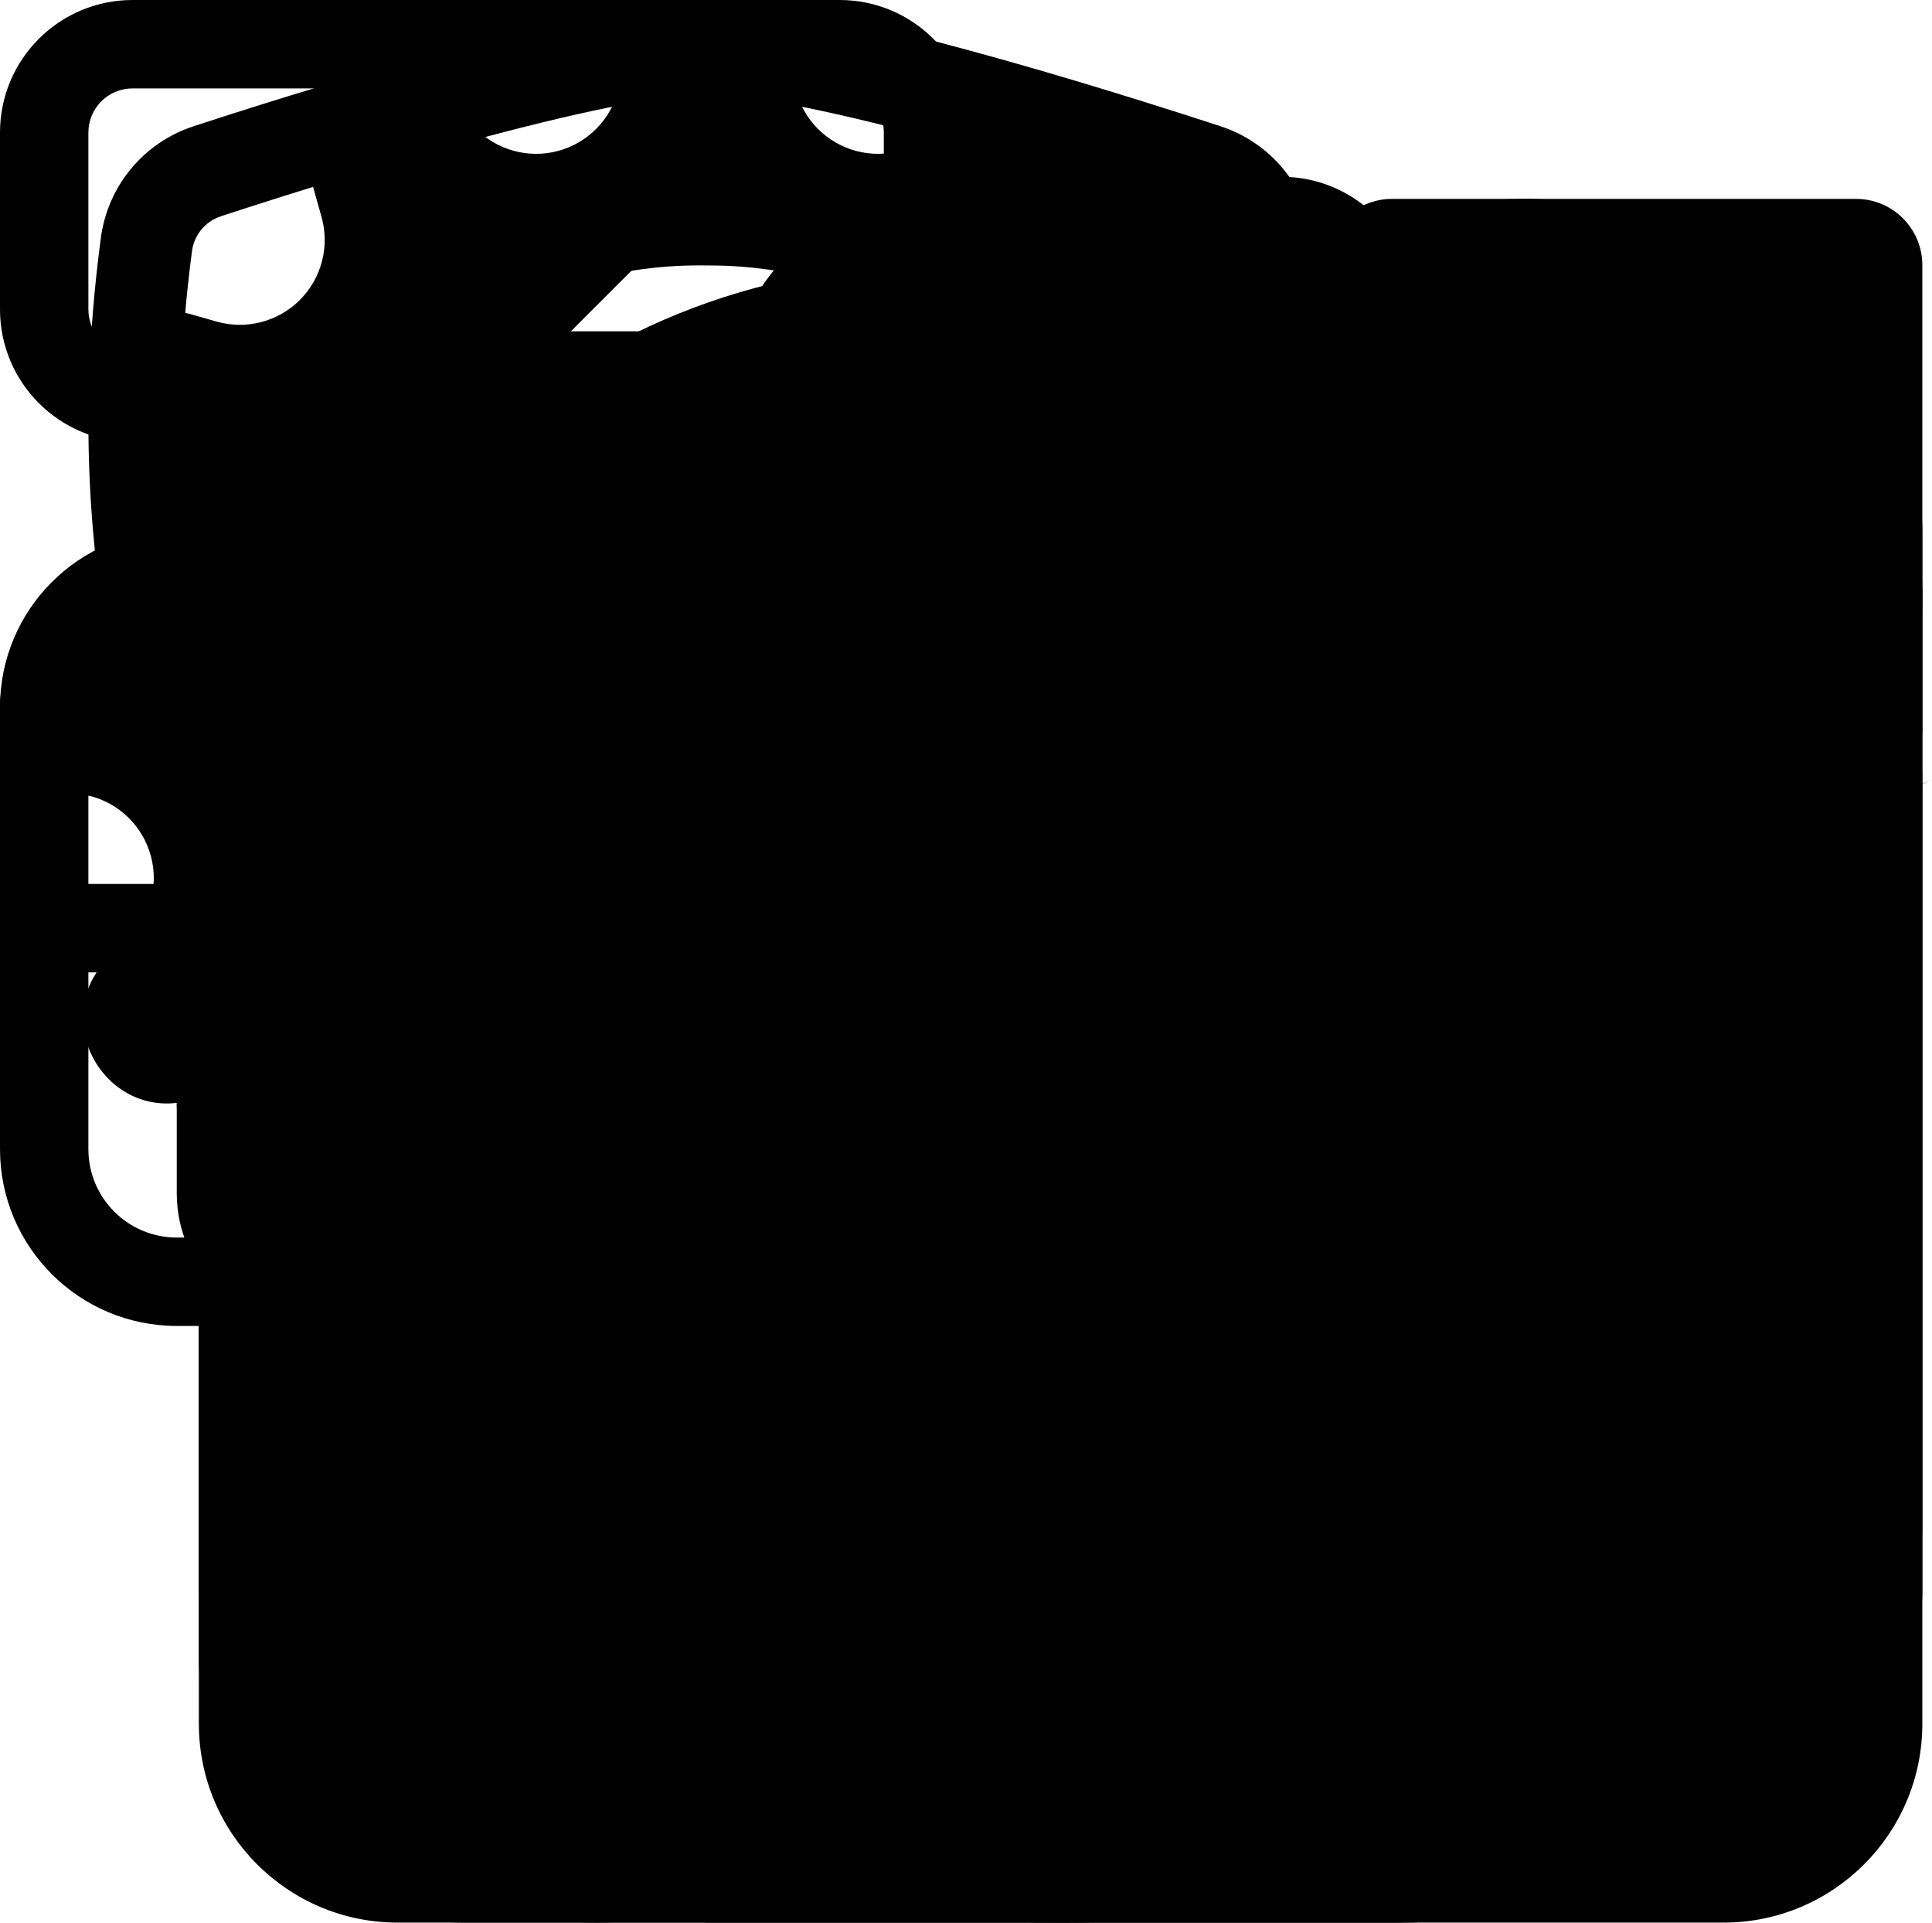
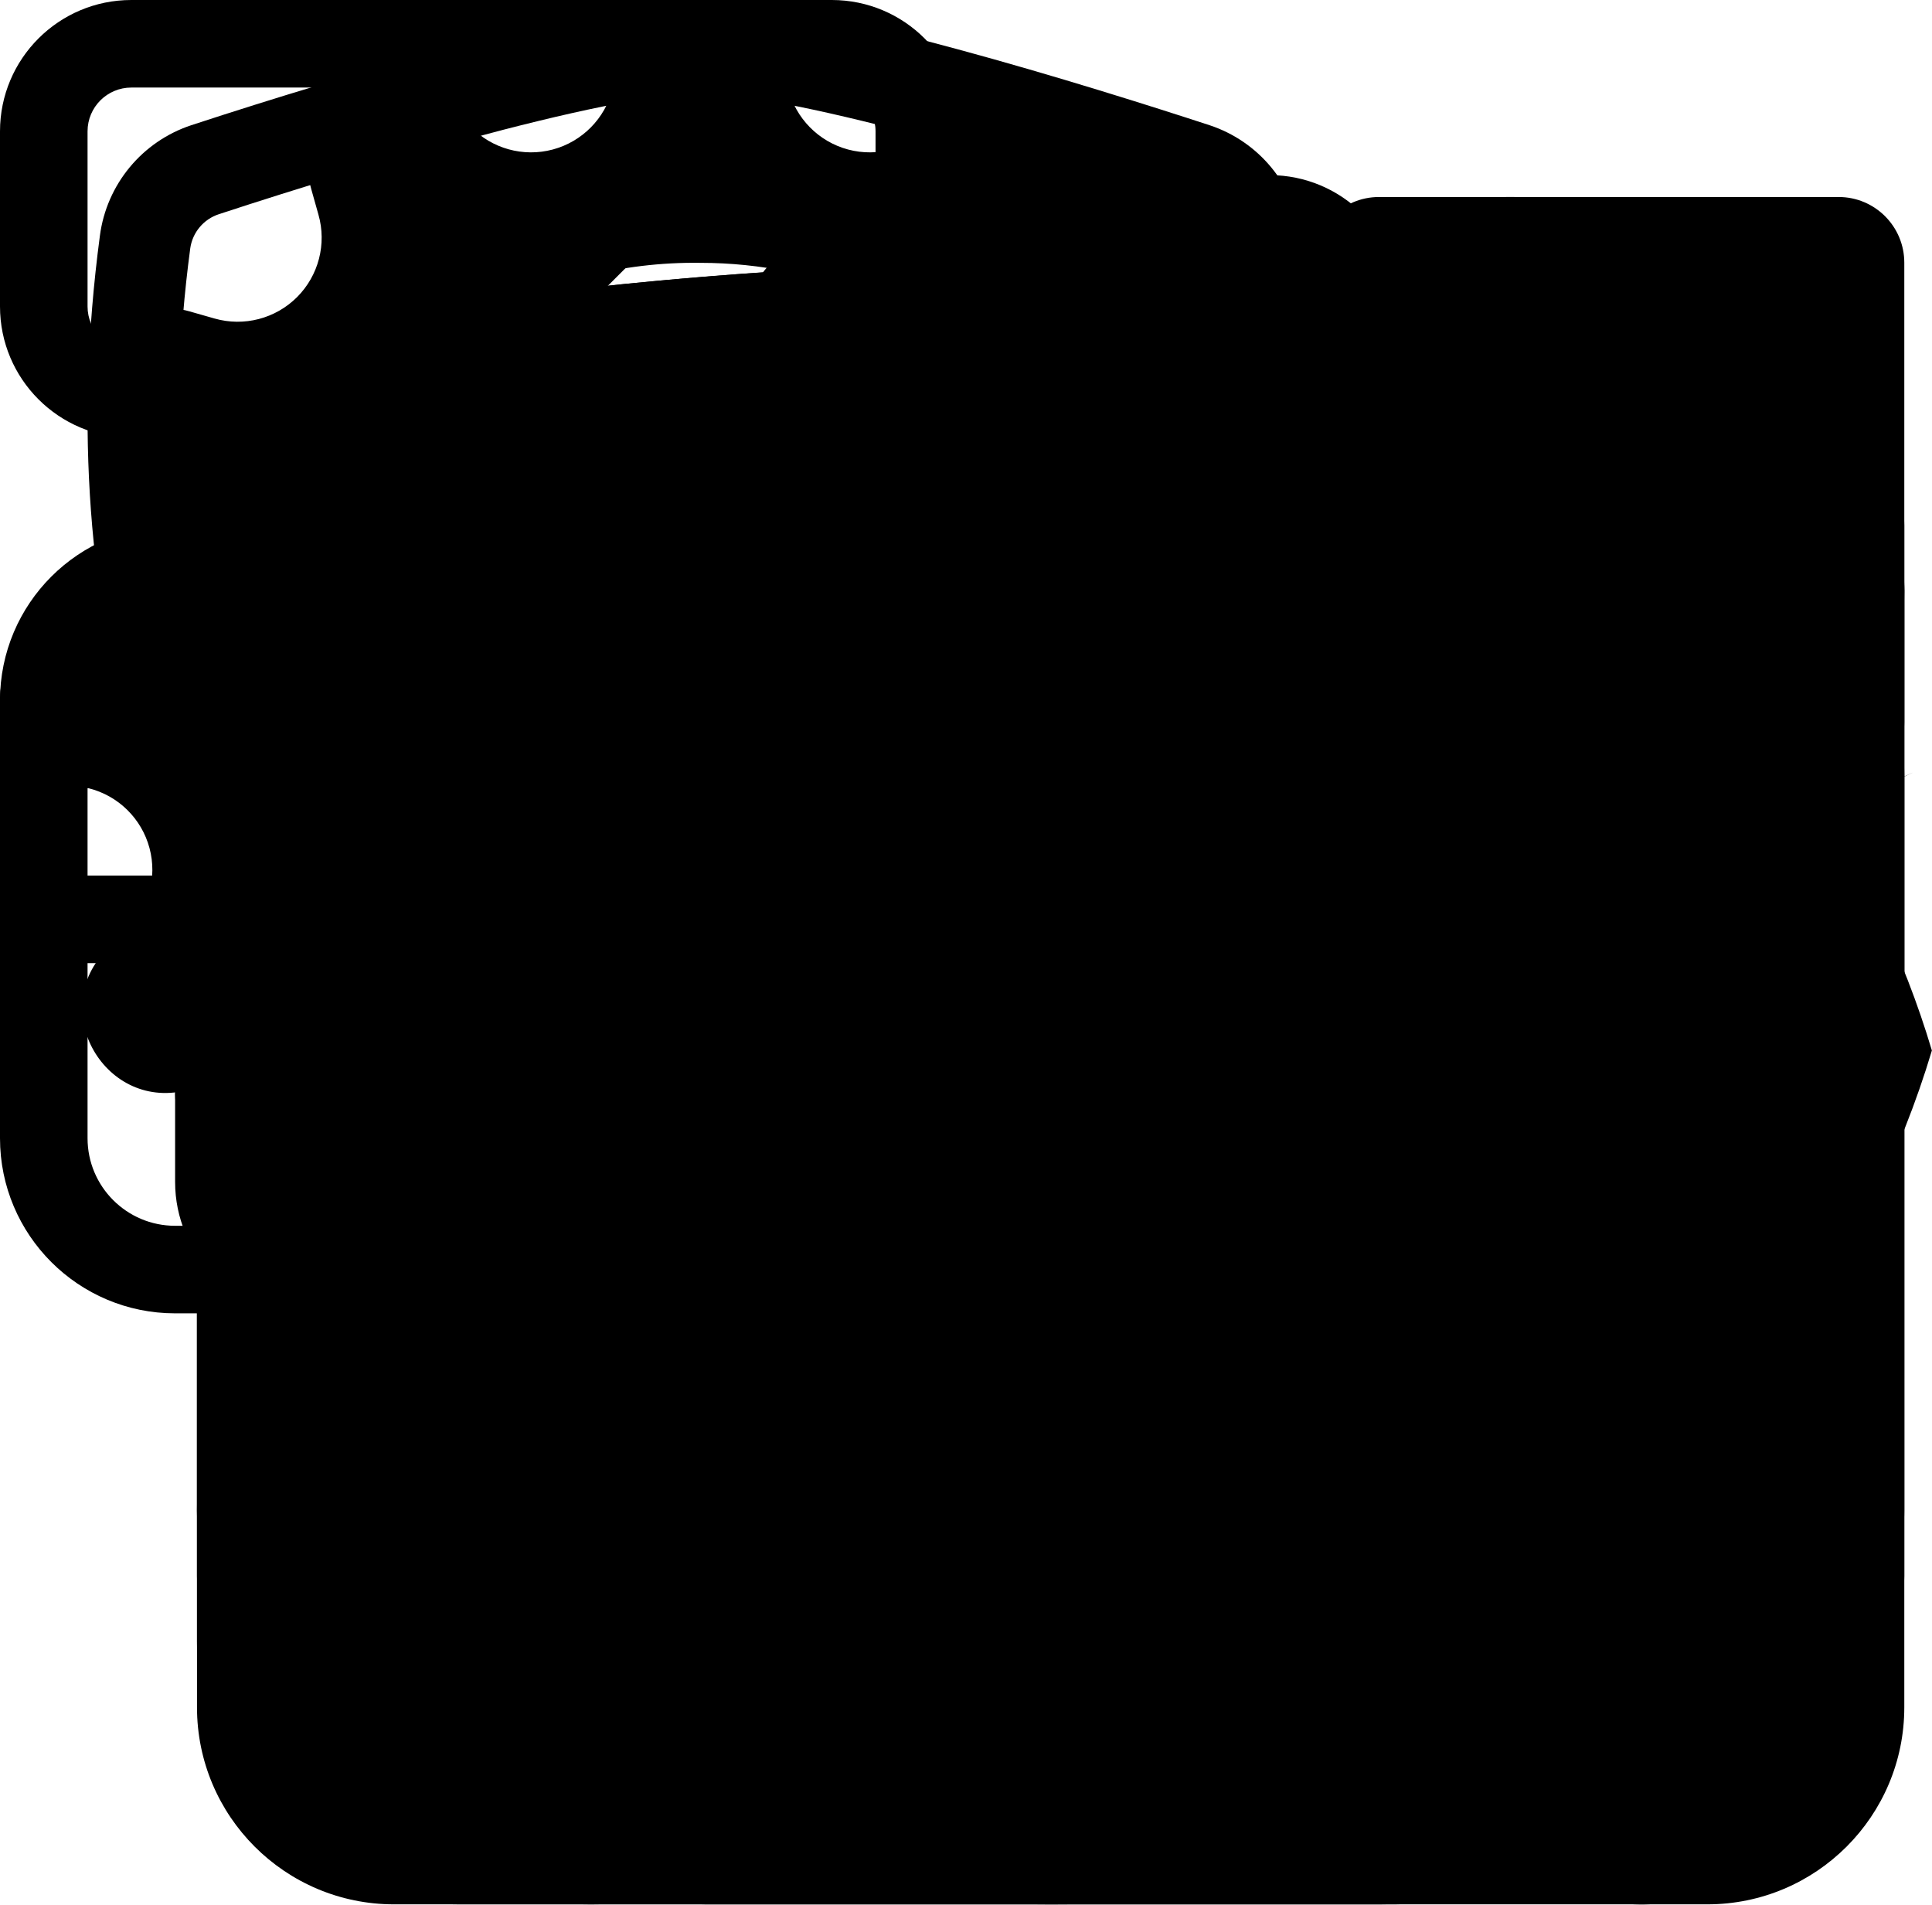
<svg xmlns="http://www.w3.org/2000/svg">
  <path id="home" stroke-linecap="round" stroke-linejoin="round" d="M2.25 12l8.954-8.955c.44-.439 1.152-.439 1.591 0L21.75 12M4.5 9.75v10.125c0 .621.504 1.125 1.125 1.125H9.75v-4.875c0-.621.504-1.125 1.125-1.125h2.25c.621 0 1.125.504 1.125 1.125V21h4.125c.621 0 1.125-.504 1.125-1.125V9.75M8.25 21h8.25" />
  <path id="plus" stroke-linecap="round" stroke-linejoin="round" d="M12 4.5v15m7.5-7.5h-15" />
  <path id="trending-up" stroke-linecap="round" stroke-linejoin="round" d="M2.25 18L9 11.25l4.306 4.307a11.95 11.95 0 015.814-5.519l2.74-1.22m0 0l-5.94-2.28m5.94 2.28l-2.28 5.941" />
  <path id="chart" stroke-linecap="round" stroke-linejoin="round" d="M3 13.125C3 12.504 3.504 12 4.125 12h2.25c.621 0 1.125.504 1.125 1.125v6.75C7.5 20.496 6.996 21 6.375 21h-2.25A1.125 1.125 0 013 19.875v-6.75zM9.75 8.625c0-.621.504-1.125 1.125-1.125h2.25c.621 0 1.125.504 1.125 1.125v11.25c0 .621-.504 1.125-1.125 1.125h-2.25a1.125 1.125 0 01-1.125-1.125V8.625zM16.5 4.125c0-.621.504-1.125 1.125-1.125h2.25C20.496 3 21 3.504 21 4.125v15.75c0 .621-.504 1.125-1.125 1.125h-2.25a1.125 1.125 0 01-1.125-1.125V4.125z" />
  <path id="shield-exclamation" stroke-linecap="round" stroke-linejoin="round" d="M12 9v3.75m0-10.036A11.959 11.959 0 013.598 6 11.99 11.99 0 003 9.75c0 5.592 3.824 10.29 9 11.622 5.176-1.332 9-6.03 9-11.622 0-1.31-.21-2.57-.598-3.75h-.152c-3.196 0-6.1-1.249-8.25-3.286zm0 13.036h.008v.008H12v-.008z" />
  <path id="envelope" stroke-linecap="round" stroke-linejoin="round" d="M21.75 6.75v10.5a2.25 2.25 0 01-2.25 2.25h-15a2.25 2.25 0 01-2.25-2.25V6.75m19.5 0A2.25 2.25 0 0019.5 4.5h-15a2.25 2.25 0 00-2.25 2.25m19.5 0v.243a2.25 2.25 0 01-1.07 1.916l-7.5 4.615a2.25 2.25 0 01-2.36 0L3.32 8.91a2.25 2.25 0 01-1.07-1.916V6.75" />
  <path id="adjustments-h" stroke-linecap="round" stroke-linejoin="round" d="M10.5 6h9.75M10.5 6a1.5 1.5 0 11-3 0m3 0a1.5 1.5 0 10-3 0M3.75 6H7.5m3 12h9.75m-9.75 0a1.5 1.5 0 01-3 0m3 0a1.5 1.5 0 00-3 0m-3.75 0H7.5m9-6h3.75m-3.75 0a1.5 1.5 0 01-3 0m3 0a1.5 1.5 0 00-3 0m-9.75 0h9.75" />
  <path id="user-circle" stroke-linecap="round" stroke-linejoin="round" d="M17.982 18.725A7.488 7.488 0 0012 15.75a7.488 7.488 0 00-5.982 2.975m11.963 0a9 9 0 10-11.963 0m11.963 0A8.966 8.966 0 0112 21a8.966 8.966 0 01-5.982-2.275M15 9.75a3 3 0 11-6 0 3 3 0 016 0z" />
  <path id="notification" stroke-linecap="round" stroke-linejoin="round" d="M14.857 17.082a23.848 23.848 0 005.454-1.31A8.967 8.967 0 0118 9.75v-.7V9A6 6 0 006 9v.75a8.967 8.967 0 01-2.312 6.022c1.733.64 3.56 1.085 5.455 1.31m5.714 0a24.255 24.255 0 01-5.714 0m5.714 0a3 3 0 11-5.714 0" />
  <path id="squares-plus" stroke-linecap="round" stroke-linejoin="round" d="M13.5 16.875h3.375m0 0h3.375m-3.375 0V13.5m0 3.375v3.375M6 10.5h2.25a2.25 2.25 0 002.25-2.25V6a2.25 2.25 0 00-2.25-2.25H6A2.25 2.25 0 003.75 6v2.25A2.25 2.25 0 006 10.5zm0 9.75h2.25A2.25 2.25 0 0010.5 18v-2.25a2.25 2.25 0 00-2.25-2.25H6a2.25 2.25 0 00-2.25 2.25V18A2.25 2.25 0 006 20.25zm9.75-9.75H18a2.25 2.25 0 002.25-2.25V6A2.25 2.25 0 0018 3.75h-2.25A2.25 2.25 0 0013.5 6v2.25a2.25 2.25 0 002.25 2.25z" />
  <g id="menu">
    <path id="menu" d="M0 1.5A1.5 1.5 0 0 1 1.5 0h8A1.5 1.5 0 0 1 11 1.5v2A1.5 1.5 0 0 1 9.5 5h-8A1.5 1.5 0 0 1 0 3.5v-2zM1.5 1a.5.5 0 0 0-.5.5v2a.5.5 0 0 0 .5.5h8a.5.5 0 0 0 .5-.5v-2a.5.5 0 0 0-.5-.5h-8z" />
    <path id="menu" d="m7.823 2.823-.396-.396A.25.25 0 0 1 7.604 2h.792a.25.25 0 0 1 .177.427l-.396.396a.25.25 0 0 1-.354 0zM0 8a2 2 0 0 1 2-2h12a2 2 0 0 1 2 2v5a2 2 0 0 1-2 2H2a2 2 0 0 1-2-2V8zm1 3v2a1 1 0 0 0 1 1h12a1 1 0 0 0 1-1v-2H1zm14-1V8a1 1 0 0 0-1-1H2a1 1 0 0 0-1 1v2h14zM2 8.5a.5.5 0 0 1 .5-.5h9a.5.5 0 0 1 0 1h-9a.5.5 0 0 1-.5-.5zm0 4a.5.5 0 0 1 .5-.5h6a.5.5 0 0 1 0 1h-6a.5.5 0 0 1-.5-.5z" />
  </g>
  <path id="list" stroke-linecap="round" stroke-linejoin="round" d="M3.75 5.25h16.5m-16.5 4.5h16.5m-16.5 4.5h16.5m-16.5 4.5h16.5" />
  <path id="x-mark" stroke-linecap="round" stroke-linejoin="round" d="M6 18L18 6M6 6l12 12" />
  <path id="calendar-days" stroke-linecap="round" stroke-linejoin="round" d="M6.75 3v2.25M17.25 3v2.25M3 18.75V7.5a2.25 2.25 0 012.25-2.25h13.5A2.25 2.25 0 0121 7.5v11.25m-18 0A2.25 2.25 0 005.25 21h13.5A2.25 2.25 0 0021 18.75m-18 0v-7.5A2.25 2.25 0 015.25 9h13.5A2.25 2.25 0 0121 11.25v7.5m-9-6h.008v.008H12v-.008zM12 15h.008v.008H12V15zm0 2.25h.008v.008H12v-.008zM9.75 15h.008v.008H9.75V15zm0 2.25h.008v.008H9.75v-.008zM7.5 15h.008v.008H7.5V15zm0 2.25h.008v.008H7.5v-.008zm6.75-4.5h.008v.008h-.008v-.008zm0 2.25h.008v.008h-.008V15zm0 2.25h.008v.008h-.008v-.008zm2.25-4.5h.008v.008H16.5v-.008zm0 2.25h.008v.008H16.5V15z" />
  <path id="link" stroke-linecap="round" stroke-linejoin="round" d="M13.19 8.688a4.5 4.5 0 011.242 7.244l-4.5 4.5a4.5 4.5 0 01-6.364-6.364l1.757-1.757m13.35-.622l1.757-1.757a4.5 4.5 0 00-6.364-6.364l-4.5 4.5a4.5 4.5 0 001.242 7.244" />
  <path id="photo" stroke-linecap="round" stroke-linejoin="round" d="M2.25 15.75l5.159-5.159a2.25 2.25 0 013.182 0l5.159 5.159m-1.5-1.5l1.409-1.409a2.25 2.25 0 013.182 0l2.909 2.909m-18 3.75h16.5a1.5 1.5 0 001.5-1.5V6a1.5 1.5 0 00-1.5-1.5H3.75A1.5 1.5 0 002.25 6v12a1.5 1.5 0 001.5 1.5zm10.5-11.25h.008v.008h-.008V8.25zm.375 0a.375.375 0 11-.75 0 .375.375 0 01.75 0z" />
  <path id="newspaper" stroke-linecap="round" stroke-linejoin="round" d="M12 7.5h1.5m-1.5 3h1.5m-7.5 3h7.5m-7.5 3h7.5m3-9h3.375c.621 0 1.125.504 1.125 1.125V18a2.25 2.25 0 01-2.25 2.25M16.5 7.5V18a2.25 2.25 0 002.25 2.25M16.5 7.5V4.875c0-.621-.504-1.125-1.125-1.125H4.125C3.504 3.75 3 4.254 3 4.875V18a2.25 2.25 0 002.25 2.25h13.5M6 7.5h3v3H6v-3z" />
  <path id="user" stroke-linecap="round" stroke-linejoin="round" d="M15.75 6a3.75 3.75 0 11-7.5 0 3.75 3.75 0 017.5 0zM4.501 20.118a7.5 7.5 0 0114.998 0A17.933 17.933 0 0112 21.75c-2.676 0-5.216-.584-7.499-1.632z" />
  <g id="fire">
    <path stroke-linecap="round" stroke-linejoin="round" d="M15.362 5.214A8.252 8.252 0 0112 21 8.25 8.25 0 016.038 7.048 8.287 8.287 0 009 9.6a8.983 8.983 0 013.361-6.867 8.21 8.21 0 003 2.48z" />
    <path stroke-linecap="round" stroke-linejoin="round" d="M12 18a3.75 3.75 0 00.495-7.467 5.99 5.99 0 00-1.925 3.546 5.974 5.974 0 01-2.133-1A3.75 3.75 0 0012 18z" />
  </g>
  <path id="arrow-top-right-on-square" fill-rule="evenodd" d="M15.75 2.25H21a.75.75 0 01.75.75v5.25a.75.75 0 01-1.5 0V4.81L8.03 17.03a.75.75 0 01-1.06-1.06L19.19 3.75h-3.44a.75.75 0 010-1.5zm-10.5 4.5a1.5 1.5 0 00-1.5 1.5v10.5a1.5 1.5 0 001.5 1.5h10.5a1.5 1.5 0 001.5-1.5V10.5a.75.75 0 011.5 0v8.25a3 3 0 01-3 3H5.25a3 3 0 01-3-3V8.25a3 3 0 013-3h8.25a.75.75 0 010 1.5H5.25z" clip-rule="evenodd" />
  <path id="star" stroke-linecap="round" stroke-linejoin="round" d="M11.48 3.499a.562.562 0 011.04 0l2.125 5.111a.563.563 0 00.475.345l5.518.442c.499.04.701.663.321.988l-4.204 3.602a.563.563 0 00-.182.557l1.285 5.385a.562.562 0 01-.84.61l-4.725-2.885a.563.563 0 00-.586 0L6.982 20.54a.562.562 0 01-.84-.61l1.285-5.386a.562.562 0 00-.182-.557l-4.204-3.602a.563.563 0 01.321-.988l5.518-.442a.563.563 0 00.475-.345L11.48 3.5z" />
  <path id="ellipsis-horizontal" stroke-linecap="round" stroke-linejoin="round" d="M6.75 12a.75.75 0 11-1.5 0 .75.75 0 011.5 0zM12.75 12a.75.75 0 11-1.5 0 .75.75 0 011.5 0zM18.75 12a.75.75 0 11-1.5 0 .75.75 0 011.5 0z" />
  <path id="chat-bubble" stroke-linecap="round" stroke-linejoin="round" d="M8.625 12a.375.375 0 11-.75 0 .375.375 0 01.75 0zm0 0H8.25m4.125 0a.375.375 0 11-.75 0 .375.375 0 01.75 0zm0 0H12m4.125 0a.375.375 0 11-.75 0 .375.375 0 01.75 0zm0 0h-.375M21 12c0 4.556-4.03 8.25-9 8.25a9.764 9.764 0 01-2.555-.337A5.972 5.972 0 015.41 20.97a5.969 5.969 0 01-.474-.065 4.48 4.48 0 00.978-2.025c.09-.457-.133-.901-.467-1.226C3.93 16.178 3 14.189 3 12c0-4.556 4.03-8.25 9-8.25s9 3.694 9 8.25z" />
  <path id="arrow-down" stroke-linecap="round" stroke-linejoin="round" d="M19.5 8.25l-7.5 7.5-7.5-7.5" />
  <path id="viewfinder-circle" stroke-linecap="round" stroke-linejoin="round" d="M7.5 3.75H6A2.25 2.25 0 003.75 6v1.5M16.5 3.75H18A2.25 2.25 0 0120.25 6v1.5m0 9V18A2.25 2.25 0 0118 20.25h-1.5m-9 0H6A2.25 2.25 0 013.75 18v-1.5M15 12a3 3 0 11-6 0 3 3 0 016 0z" />
  <path id="search" stroke-linecap="round" stroke-linejoin="round" d="M21 21l-5.197-5.197m0 0A7.5 7.5 0 105.196 5.196a7.5 7.5 0 0010.607 10.607z" />
  <path id="trash" stroke-linecap="round" stroke-linejoin="round" d="M14.74 9l-.346 9m-4.788 0L9.26 9m9.968-3.21c.342.052.682.107 1.022.166m-1.022-.165L18.16 19.673a2.25 2.25 0 01-2.244 2.077H8.084a2.25 2.25 0 01-2.244-2.077L4.772 5.79m14.456 0a48.108 48.108 0 00-3.478-.397m-12 .562c.34-.059.68-.114 1.022-.165m0 0a48.11 48.11 0 013.478-.397m7.5 0v-.916c0-1.18-.91-2.164-2.09-2.201a51.964 51.964 0 00-3.32 0c-1.18.037-2.09 1.022-2.09 2.201v.916m7.5 0a48.667 48.667 0 00-7.5 0" />
  <path id="chevron-down" stroke-linecap="round" stroke-linejoin="round" d="M19.5 8.25l-7.5 7.5-7.5-7.5" />
  <path id="envelope-open" stroke-linecap="round" stroke-linejoin="round" d="M21.75 9v.906a2.25 2.25 0 01-1.183 1.981l-6.478 3.488M2.25 9v.906a2.25 2.25 0 001.183 1.981l6.478 3.488m8.839 2.51l-4.66-2.51m0 0l-1.023-.55a2.25 2.25 0 00-2.134 0l-1.022.55m0 0l-4.661 2.51m16.5 1.615a2.25 2.25 0 01-2.25 2.25h-15a2.25 2.25 0 01-2.25-2.25V8.844a2.25 2.25 0 011.183-1.98l7.5-4.04a2.25 2.25 0 012.134 0l7.5 4.04a2.25 2.25 0 011.183 1.98V19.5z" />
  <g id="cog-6">
    <path stroke-linecap="round" stroke-linejoin="round" d="M9.594 3.94c.09-.542.56-.94 1.11-.94h2.593c.55 0 1.02.398 1.11.94l.213 1.281c.063.374.313.686.645.87.074.04.147.083.22.127.324.196.72.257 1.075.124l1.217-.456a1.125 1.125 0 011.37.49l1.296 2.247a1.125 1.125 0 01-.26 1.431l-1.003.827c-.293.24-.438.613-.431.992a6.759 6.759 0 010 .255c-.007.378.138.75.43.99l1.005.828c.424.35.534.954.26 1.43l-1.298 2.247a1.125 1.125 0 01-1.369.491l-1.217-.456c-.355-.133-.75-.072-1.076.124a6.57 6.57 0 01-.22.128c-.331.183-.581.495-.644.869l-.213 1.28c-.09.543-.56.941-1.11.941h-2.594c-.55 0-1.02-.398-1.11-.94l-.213-1.281c-.062-.374-.312-.686-.644-.87a6.52 6.52 0 01-.22-.127c-.325-.196-.72-.257-1.076-.124l-1.217.456a1.125 1.125 0 01-1.369-.49l-1.297-2.247a1.125 1.125 0 01.26-1.431l1.004-.827c.292-.24.437-.613.43-.992a6.932 6.932 0 010-.255c.007-.378-.138-.75-.43-.99l-1.004-.828a1.125 1.125 0 01-.26-1.43l1.297-2.247a1.125 1.125 0 011.37-.491l1.216.456c.356.133.751.072 1.076-.124.072-.044.146-.087.22-.128.332-.183.582-.495.644-.869l.214-1.281z" />
    <path stroke-linecap="round" stroke-linejoin="round" d="M15 12a3 3 0 11-6 0 3 3 0 016 0z" />
  </g>
  <g id="cog-8">
    <path stroke-linecap="round" stroke-linejoin="round" d="M10.343 3.94c.09-.542.56-.94 1.11-.94h1.093c.55 0 1.02.398 1.11.94l.149.894c.07.424.384.764.78.93.398.164.855.142 1.205-.108l.737-.527a1.125 1.125 0 011.45.12l.773.774c.39.389.44 1.002.12 1.45l-.527.737c-.25.35-.272.806-.107 1.204.165.397.505.71.93.78l.893.15c.543.09.94.56.94 1.109v1.094c0 .55-.397 1.02-.94 1.11l-.893.149c-.425.07-.765.383-.93.78-.165.398-.143.854.107 1.204l.527.738c.32.447.269 1.06-.12 1.45l-.774.773a1.125 1.125 0 01-1.449.12l-.738-.527c-.35-.25-.806-.272-1.203-.107-.397.165-.71.505-.781.929l-.149.894c-.09.542-.56.94-1.11.94h-1.094c-.55 0-1.019-.398-1.11-.94l-.148-.894c-.071-.424-.384-.764-.781-.93-.398-.164-.854-.142-1.204.108l-.738.527c-.447.32-1.06.269-1.45-.12l-.773-.774a1.125 1.125 0 01-.12-1.45l.527-.737c.25-.35.273-.806.108-1.204-.165-.397-.505-.71-.93-.78l-.894-.15c-.542-.09-.94-.56-.94-1.109v-1.094c0-.55.398-1.02.94-1.11l.894-.149c.424-.07.765-.383.93-.78.165-.398.143-.854-.107-1.204l-.527-.738a1.125 1.125 0 01.12-1.45l.773-.773a1.125 1.125 0 011.45-.12l.737.527c.35.25.807.272 1.204.107.397-.165.71-.505.78-.929l.15-.894z" />
    <path stroke-linecap="round" stroke-linejoin="round" d="M15 12a3 3 0 11-6 0 3 3 0 016 0z" />
  </g>
+   <path id="comments" stroke-linecap="round" stroke-linejoin="round" d="M2.25 12.76c0 1.6 1.123 2.994 2.707 3.227 1.087.16 2.185.283 3.293.369V21l4.076-4.076a1.526 1.526 0 011.037-.443 48.282 48.282 0 005.68-.494c1.584-.233 2.707-1.626 2.707-3.228V6.741c0-1.602-1.123-2.995-2.707-3.228A48.394 48.394 0 0012 3c-2.392 0-4.744.175-7.043.513C3.373 3.746 2.25 5.14 2.25 6.741v6.018z" />
+   <path id="share" stroke-linecap="round" stroke-linejoin="round" d="M7.217 10.907a2.25 2.25 0 100 2.186m0-2.186c.18.324.283.696.283 1.093s-.103.77-.283 1.093m0-2.186l9.566-5.314m-9.566 7.5l9.566 5.314m0 0a2.25 2.25 0 103.935 2.186 2.25 2.25 0 00-3.935-2.186zm0-12.814a2.25 2.25 0 103.933-2.185 2.25 2.25 0 00-3.933 2.185z" />
+   <path id="bookmark" stroke-linecap="round" stroke-linejoin="round" d="M17.593 3.322c1.1.128 1.907 1.077 1.907 2.185V21L12 17.25 4.5 21V5.507c0-1.108.806-2.057 1.907-2.185a48.507 48.507 0 0111.186 0z" />
+   <path id="code-bracket-square" stroke-linecap="round" stroke-linejoin="round" d="M14.25 9.75 16.5 12l-2.25 2.25m-4.5 0L7.5 12l2.25-2.25M6 20.25h12A2.25 2.25 0 0 0 20.25 18V6A2.25 2.25 0 0 0 18 3.75H6A2.25 2.25 0 0 0 3.75 6v12A2.25 2.25 0 0 0 6 20.25Z" />
+   <path id="hashtag" stroke-linecap="round" stroke-linejoin="round" d="M5.25 8.25h15m-16.5 7.5h15m-1.8-13.5-3.9 19.5m-2.1-19.5-3.9 19.5" />
+   <path id="eye-slash" stroke-linecap="round" stroke-linejoin="round" d="M3.98 8.223A10.477 10.477 0 0 0 1.934 12C3.226 16.338 7.244 19.5 12 19.5c.993 0 1.953-.138 2.863-.395M6.228 6.228A10.451 10.451 0 0 1 12 4.5c4.756 0 8.773 3.162 10.065 7.498a10.522 10.522 0 0 1-4.293 5.774M6.228 6.228 3 3m3.228 3.228 3.65 3.65m7.894 7.894L21 21m-3.228-3.228-3.65-3.65m0 0a3 3 0 1 0-4.243-4.243m4.242 4.242L9.88 9.88" />
+   <path id="flag" stroke-linecap="round" stroke-linejoin="round" d="M3 3v1.5M3 21v-6m0 0 2.77-.693a9 9 0 0 1 6.208.682l.108.054a9 9 0 0 0 6.086.71l3.114-.732a48.524 48.524 0 0 1-.005-10.499l-3.11.732a9 9 0 0 1-6.085-.711l-.108-.054a9 9 0 0 0-6.208-.682L3 4.5M3 15V4.5" />
+   <path id="speaker-no-volume" stroke-linecap="round" stroke-linejoin="round" d="M17.25 9.75 19.5 12m0 0 2.25 2.25M19.5 12l2.25-2.25M19.5 12l-2.25 2.25m-10.5-6 4.72-4.72a.75.75 0 0 1 1.28.53v15.88a.75.75 0 0 1-1.28.53l-4.72-4.72H4.51c-.88 0-1.704-.507-1.938-1.354A9.009 9.009 0 0 1 2.25 12c0-.83.112-1.633.322-2.396C2.806 8.756 3.63 8.25 4.51 8.25H6.75Z" />
  <path id="bootstrap-house" d="M8.707 1.5a1 1 0 0 0-1.414 0L.646 8.146a.5.5 0 0 0 .708.708L2 8.207V13.5A1.5 1.5 0 0 0 3.5 15h9a1.5 1.5 0 0 0 1.5-1.5V8.207l.646.647a.5.5 0 0 0 .708-.708L13 5.793V2.5a.5.5 0 0 0-.5-.5h-1a.5.5 0 0 0-.5.5v1.293L8.707 1.5ZM13 7.207V13.5a.5.5 0 0 1-.5.5h-9a.5.5 0 0 1-.5-.5V7.207l5-5 5 5Z" />
  <path id="bootstrap-gear-wide" d="M8.932.727c-.243-.97-1.62-.97-1.864 0l-.071.286a.96.96 0 0 1-1.622.434l-.205-.211c-.695-.719-1.888-.03-1.613.931l.08.284a.96.96 0 0 1-1.186 1.187l-.284-.081c-.96-.275-1.65.918-.931 1.613l.211.205a.96.96 0 0 1-.434 1.622l-.286.071c-.97.243-.97 1.62 0 1.864l.286.071a.96.96 0 0 1 .434 1.622l-.211.205c-.719.695-.03 1.888.931 1.613l.284-.08a.96.96 0 0 1 1.187 1.187l-.081.283c-.275.96.918 1.65 1.613.931l.205-.211a.96.96 0 0 1 1.622.434l.071.286c.243.97 1.62.97 1.864 0l.071-.286a.96.96 0 0 1 1.622-.434l.205.211c.695.719 1.888.03 1.613-.931l-.08-.284a.96.96 0 0 1 1.187-1.187l.283.081c.96.275 1.65-.918.931-1.613l-.211-.205a.96.96 0 0 1 .434-1.622l.286-.071c.97-.243.97-1.62 0-1.864l-.286-.071a.96.96 0 0 1-.434-1.622l.211-.205c.719-.695.03-1.888-.931-1.613l-.284.08a.96.96 0 0 1-1.187-1.186l.081-.284c.275-.96-.918-1.65-1.613-.931l-.205.211a.96.96 0 0 1-1.622-.434L8.932.727zM8 12.997a4.998 4.998 0 1 1 0-9.995 4.998 4.998 0 0 1 0 9.996z" />
  <path id="bootstrap-shield" d="M5.338 1.59a61.44 61.44 0 0 0-2.837.856.481.481 0 0 0-.328.39c-.554 4.157.726 7.19 2.253 9.188a10.725 10.725 0 0 0 2.287 2.233c.346.244.652.42.893.533.12.057.218.095.293.118a.55.55 0 0 0 .101.025.615.615 0 0 0 .1-.025c.076-.023.174-.061.294-.118.24-.113.547-.29.893-.533a10.726 10.726 0 0 0 2.287-2.233c1.527-1.997 2.807-5.031 2.253-9.188a.48.48 0 0 0-.328-.39c-.651-.213-1.75-.56-2.837-.855C9.552 1.29 8.531 1.067 8 1.067c-.53 0-1.552.223-2.662.524zM5.072.56C6.157.265 7.31 0 8 0s1.843.265 2.928.56c1.11.3 2.229.655 2.887.87a1.54 1.54 0 0 1 1.044 1.262c.596 4.477-.787 7.795-2.465 9.99a11.775 11.775 0 0 1-2.517 2.453 7.159 7.159 0 0 1-1.048.625c-.28.132-.581.24-.829.24s-.548-.108-.829-.24a7.158 7.158 0 0 1-1.048-.625 11.777 11.777 0 0 1-2.517-2.453C1.928 10.487.545 7.169 1.141 2.692A1.54 1.54 0 0 1 2.185 1.43 62.456 62.456 0 0 1 5.072.56z" />
  <g id="bootstrap-box-arrow-right">
    <path fill-rule="evenodd" d="M6 3.5a.5.5 0 0 1 .5-.5h8a.5.5 0 0 1 .5.5v9a.5.5 0 0 1-.5.5h-8a.5.5 0 0 1-.5-.5v-2a.5.5 0 0 0-1 0v2A1.5 1.5 0 0 0 6.5 14h8a1.5 1.5 0 0 0 1.5-1.5v-9A1.5 1.5 0 0 0 14.5 2h-8A1.5 1.5 0 0 0 5 3.5v2a.5.5 0 0 0 1 0v-2z" />
    <path fill-rule="evenodd" d="M11.854 8.354a.5.5 0 0 0 0-.708l-3-3a.5.5 0 1 0-.708.708L10.293 7.5H1.5a.5.5 0 0 0 0 1h8.793l-2.147 2.146a.5.5 0 0 0 .708.708l3-3z" />
  </g>
</svg>
